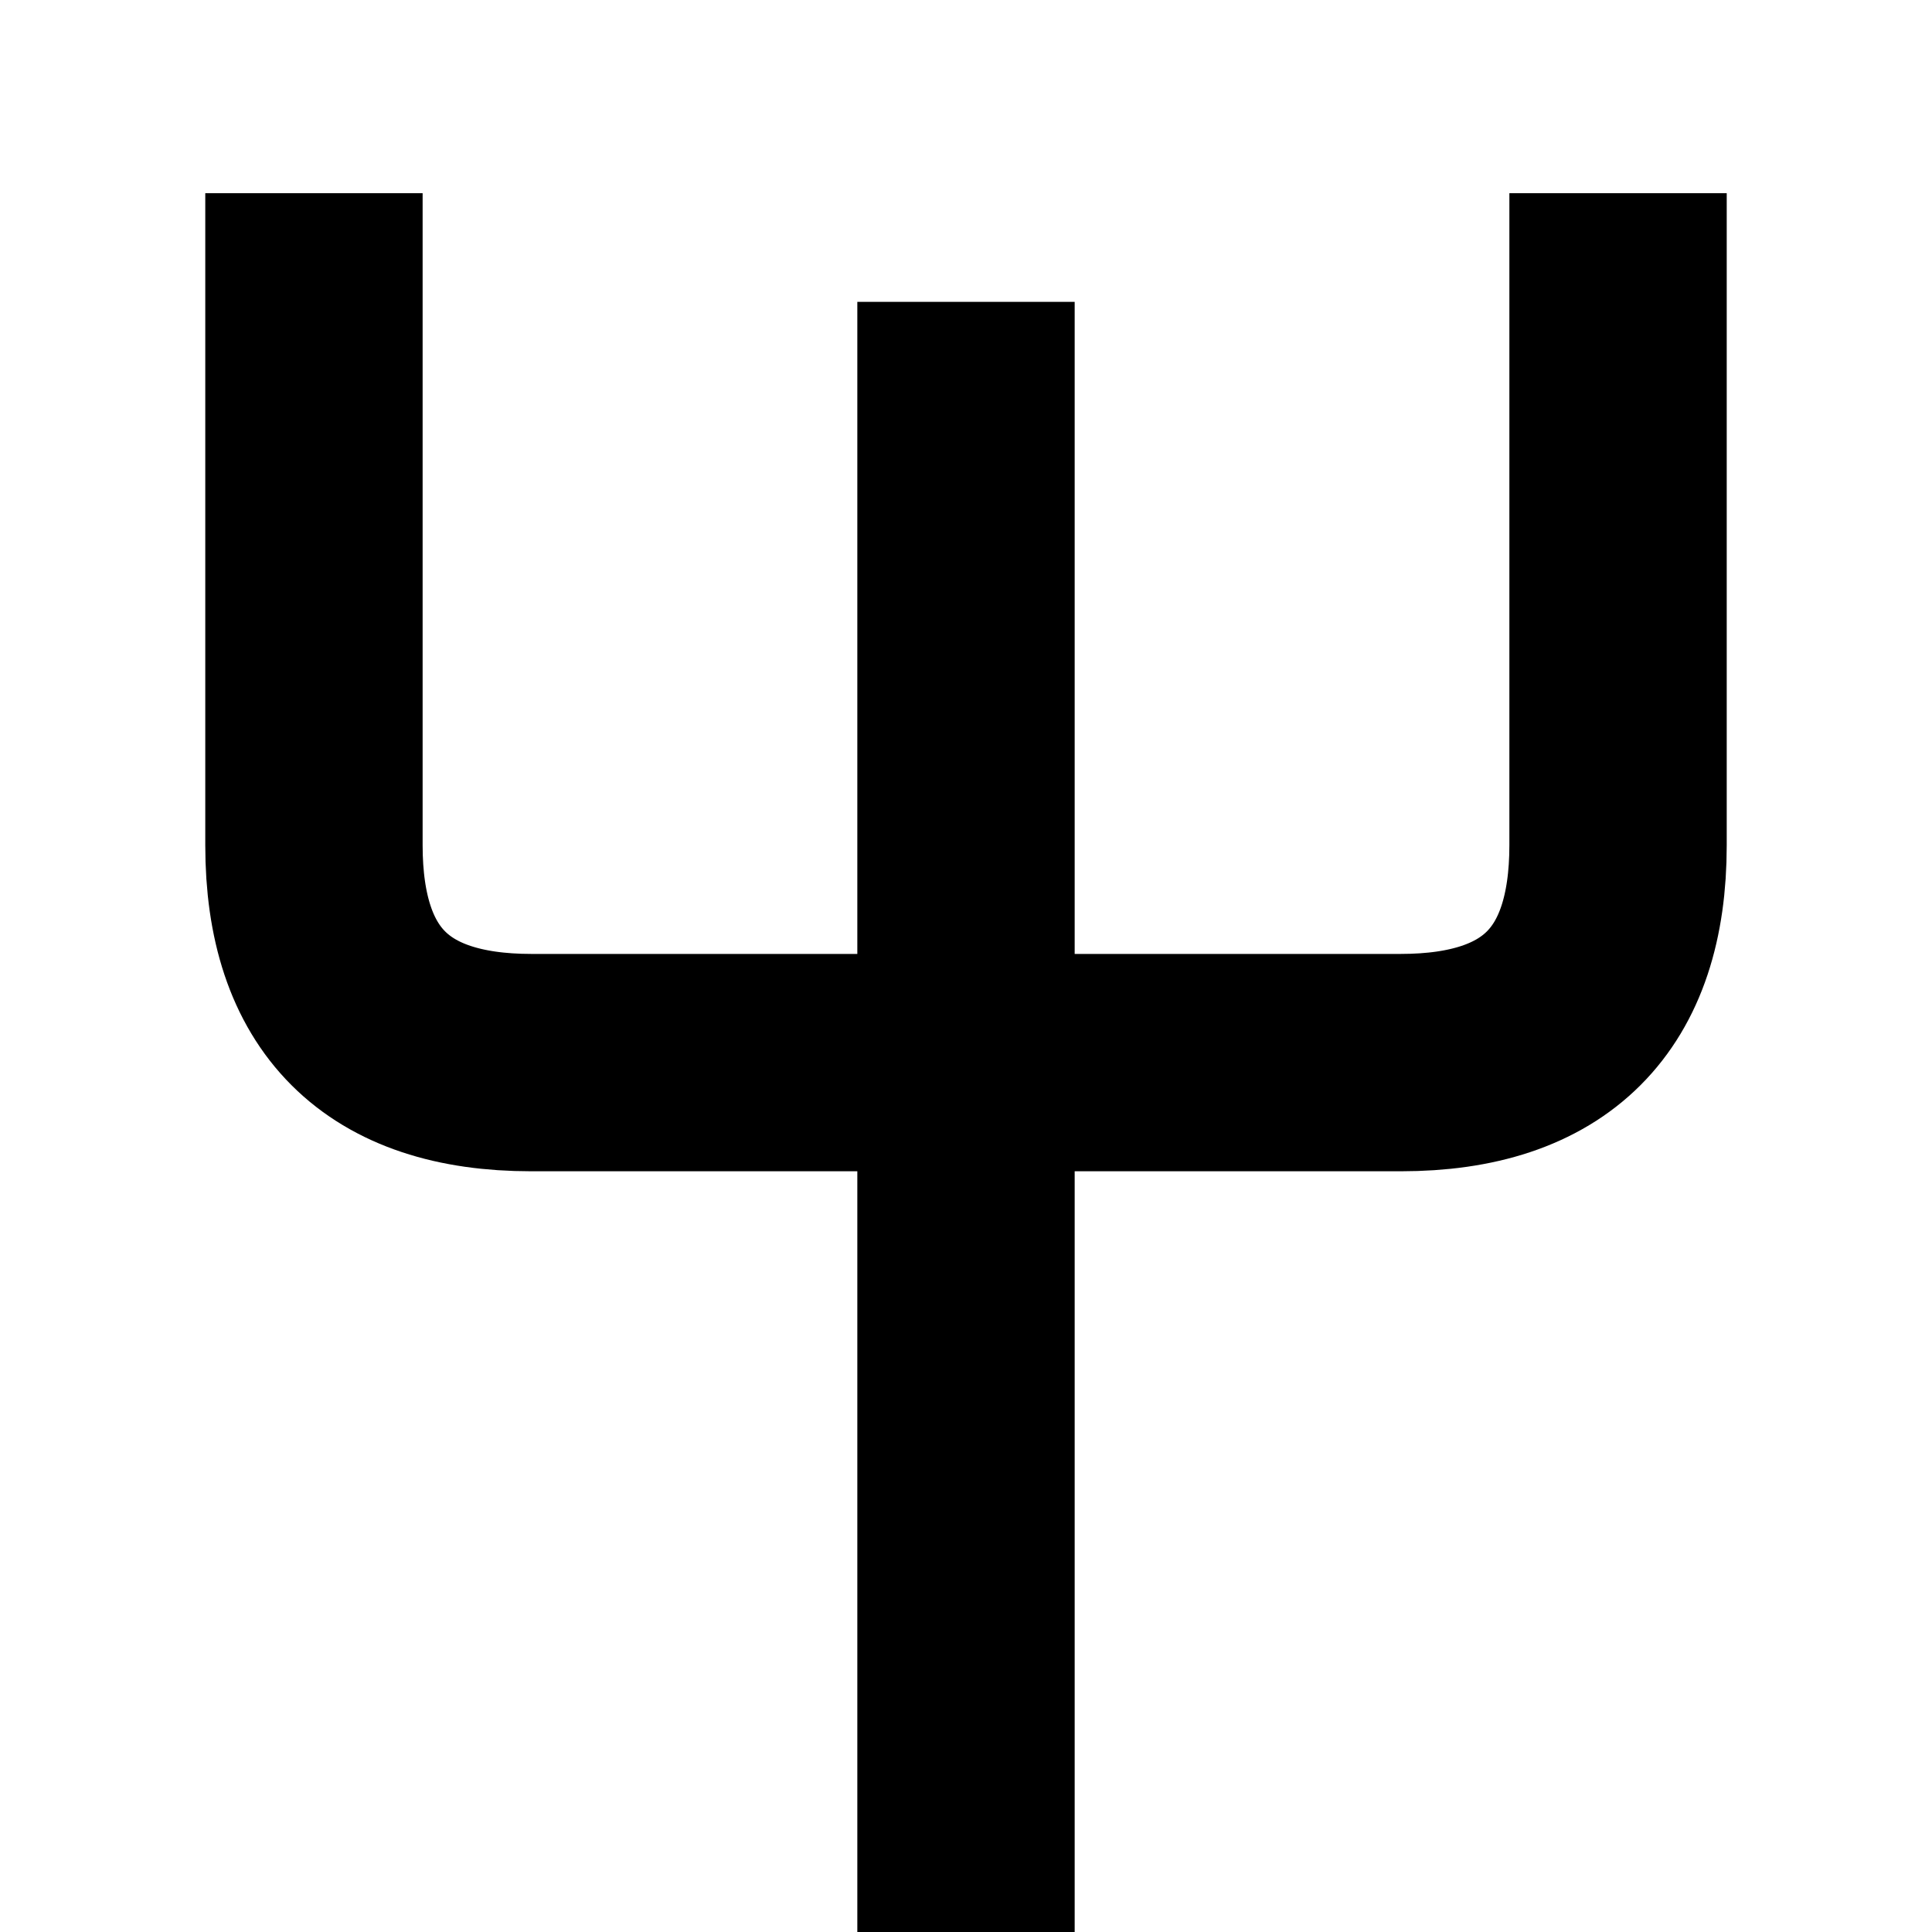
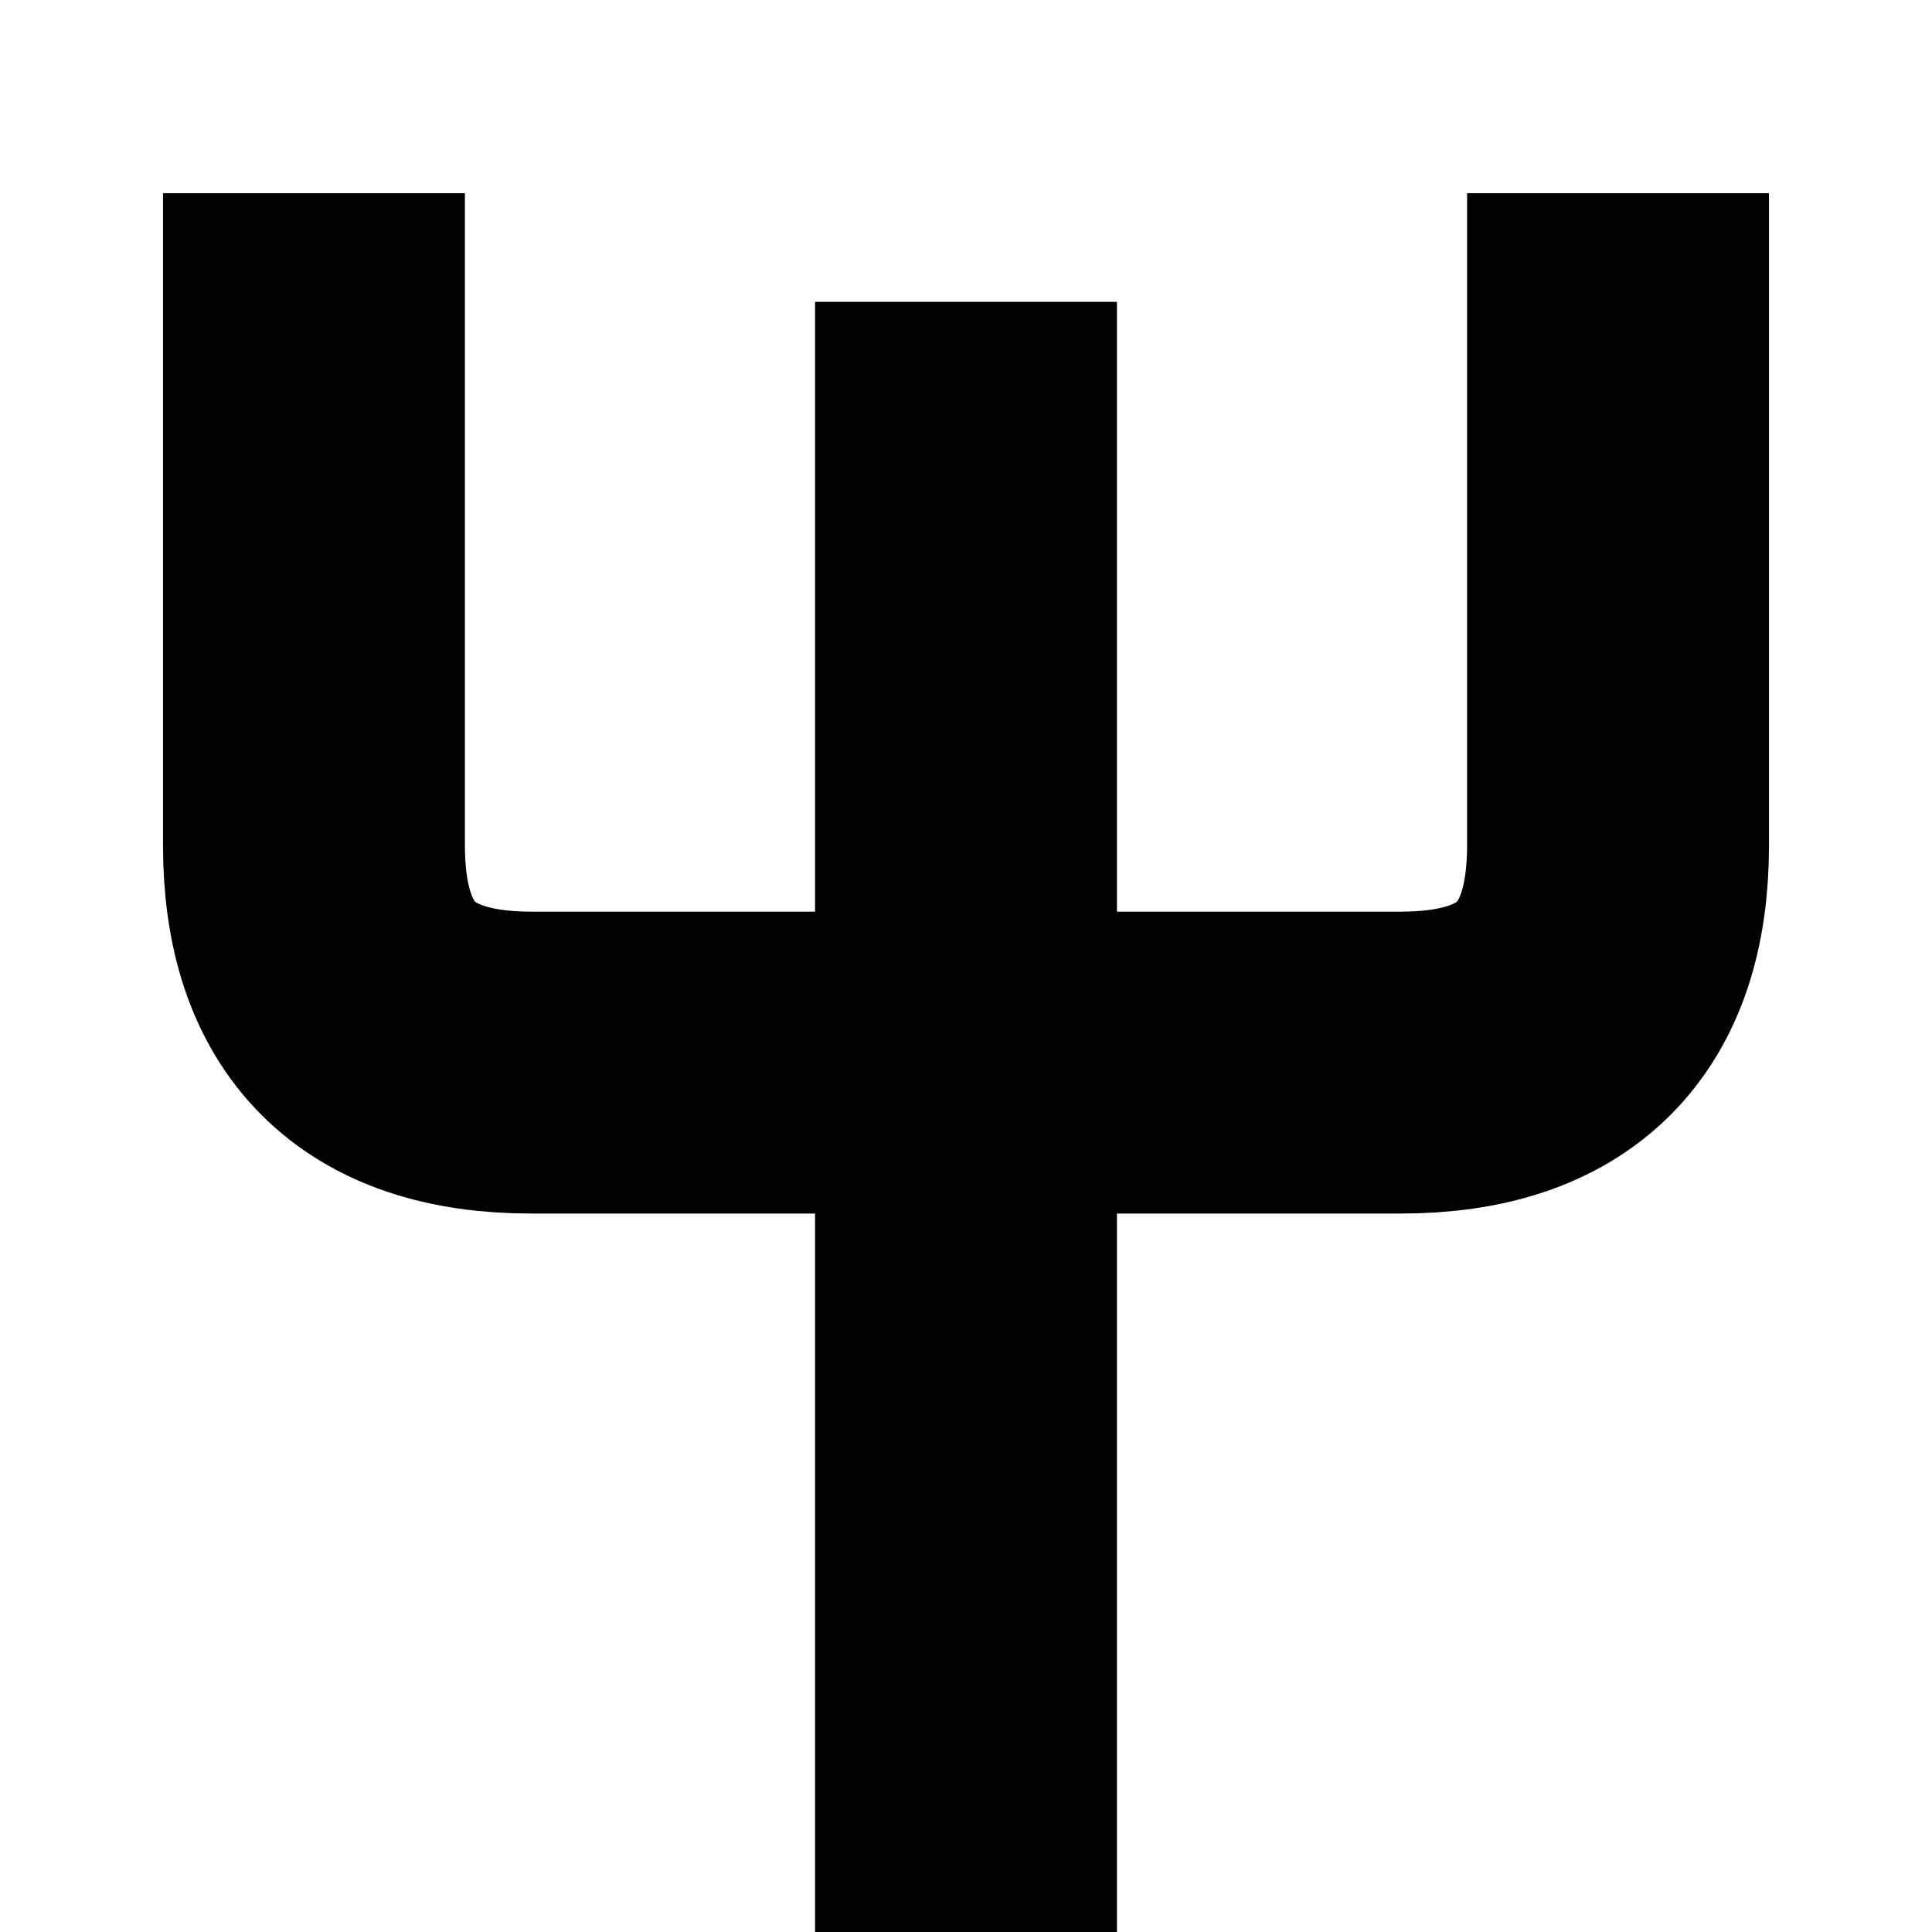
<svg xmlns="http://www.w3.org/2000/svg" viewBox="0 0 640 640">
-   <g fill="none" stroke="currentColor" stroke-width="72" stroke-linecap="butt" stroke-linejoin="round">
+   <g fill="none" stroke="currentColor" stroke-width="100" stroke-linecap="butt" stroke-linejoin="round">
    <path d="M104 64V280Q104 352 176 352H464Q536 352 536 280V64" />
    <path d="M320 800V100" />
  </g>
</svg>
